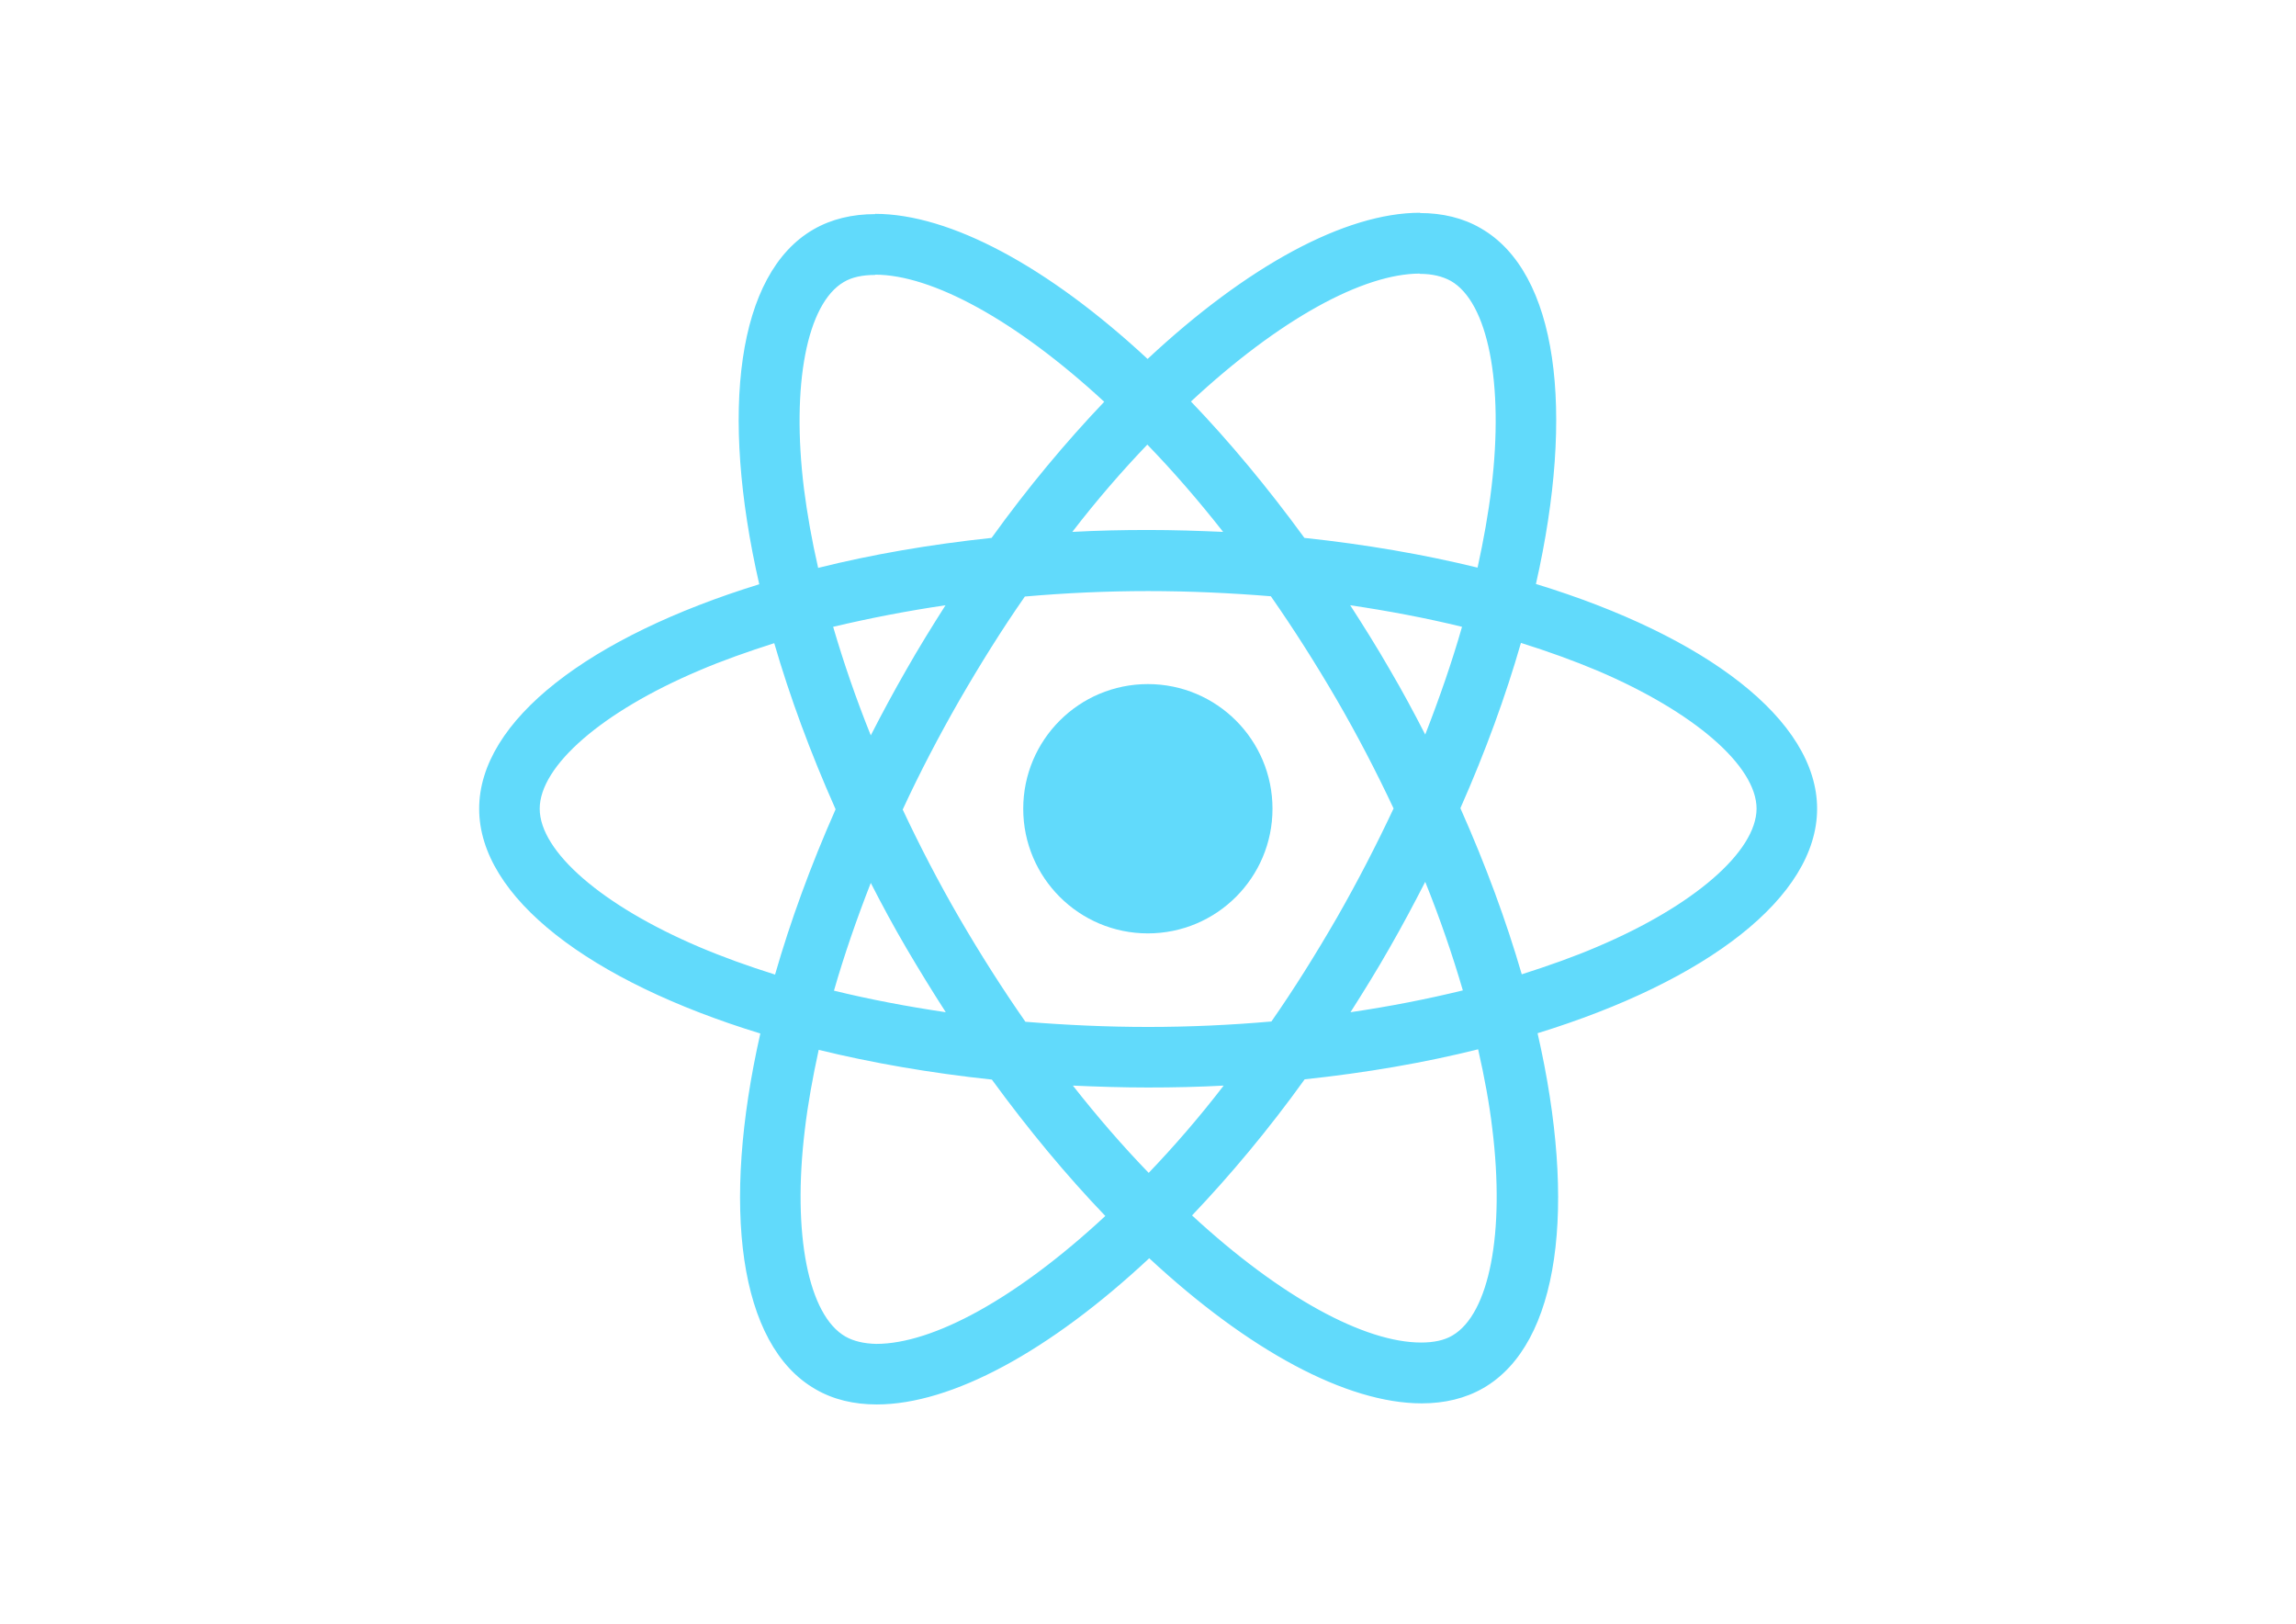
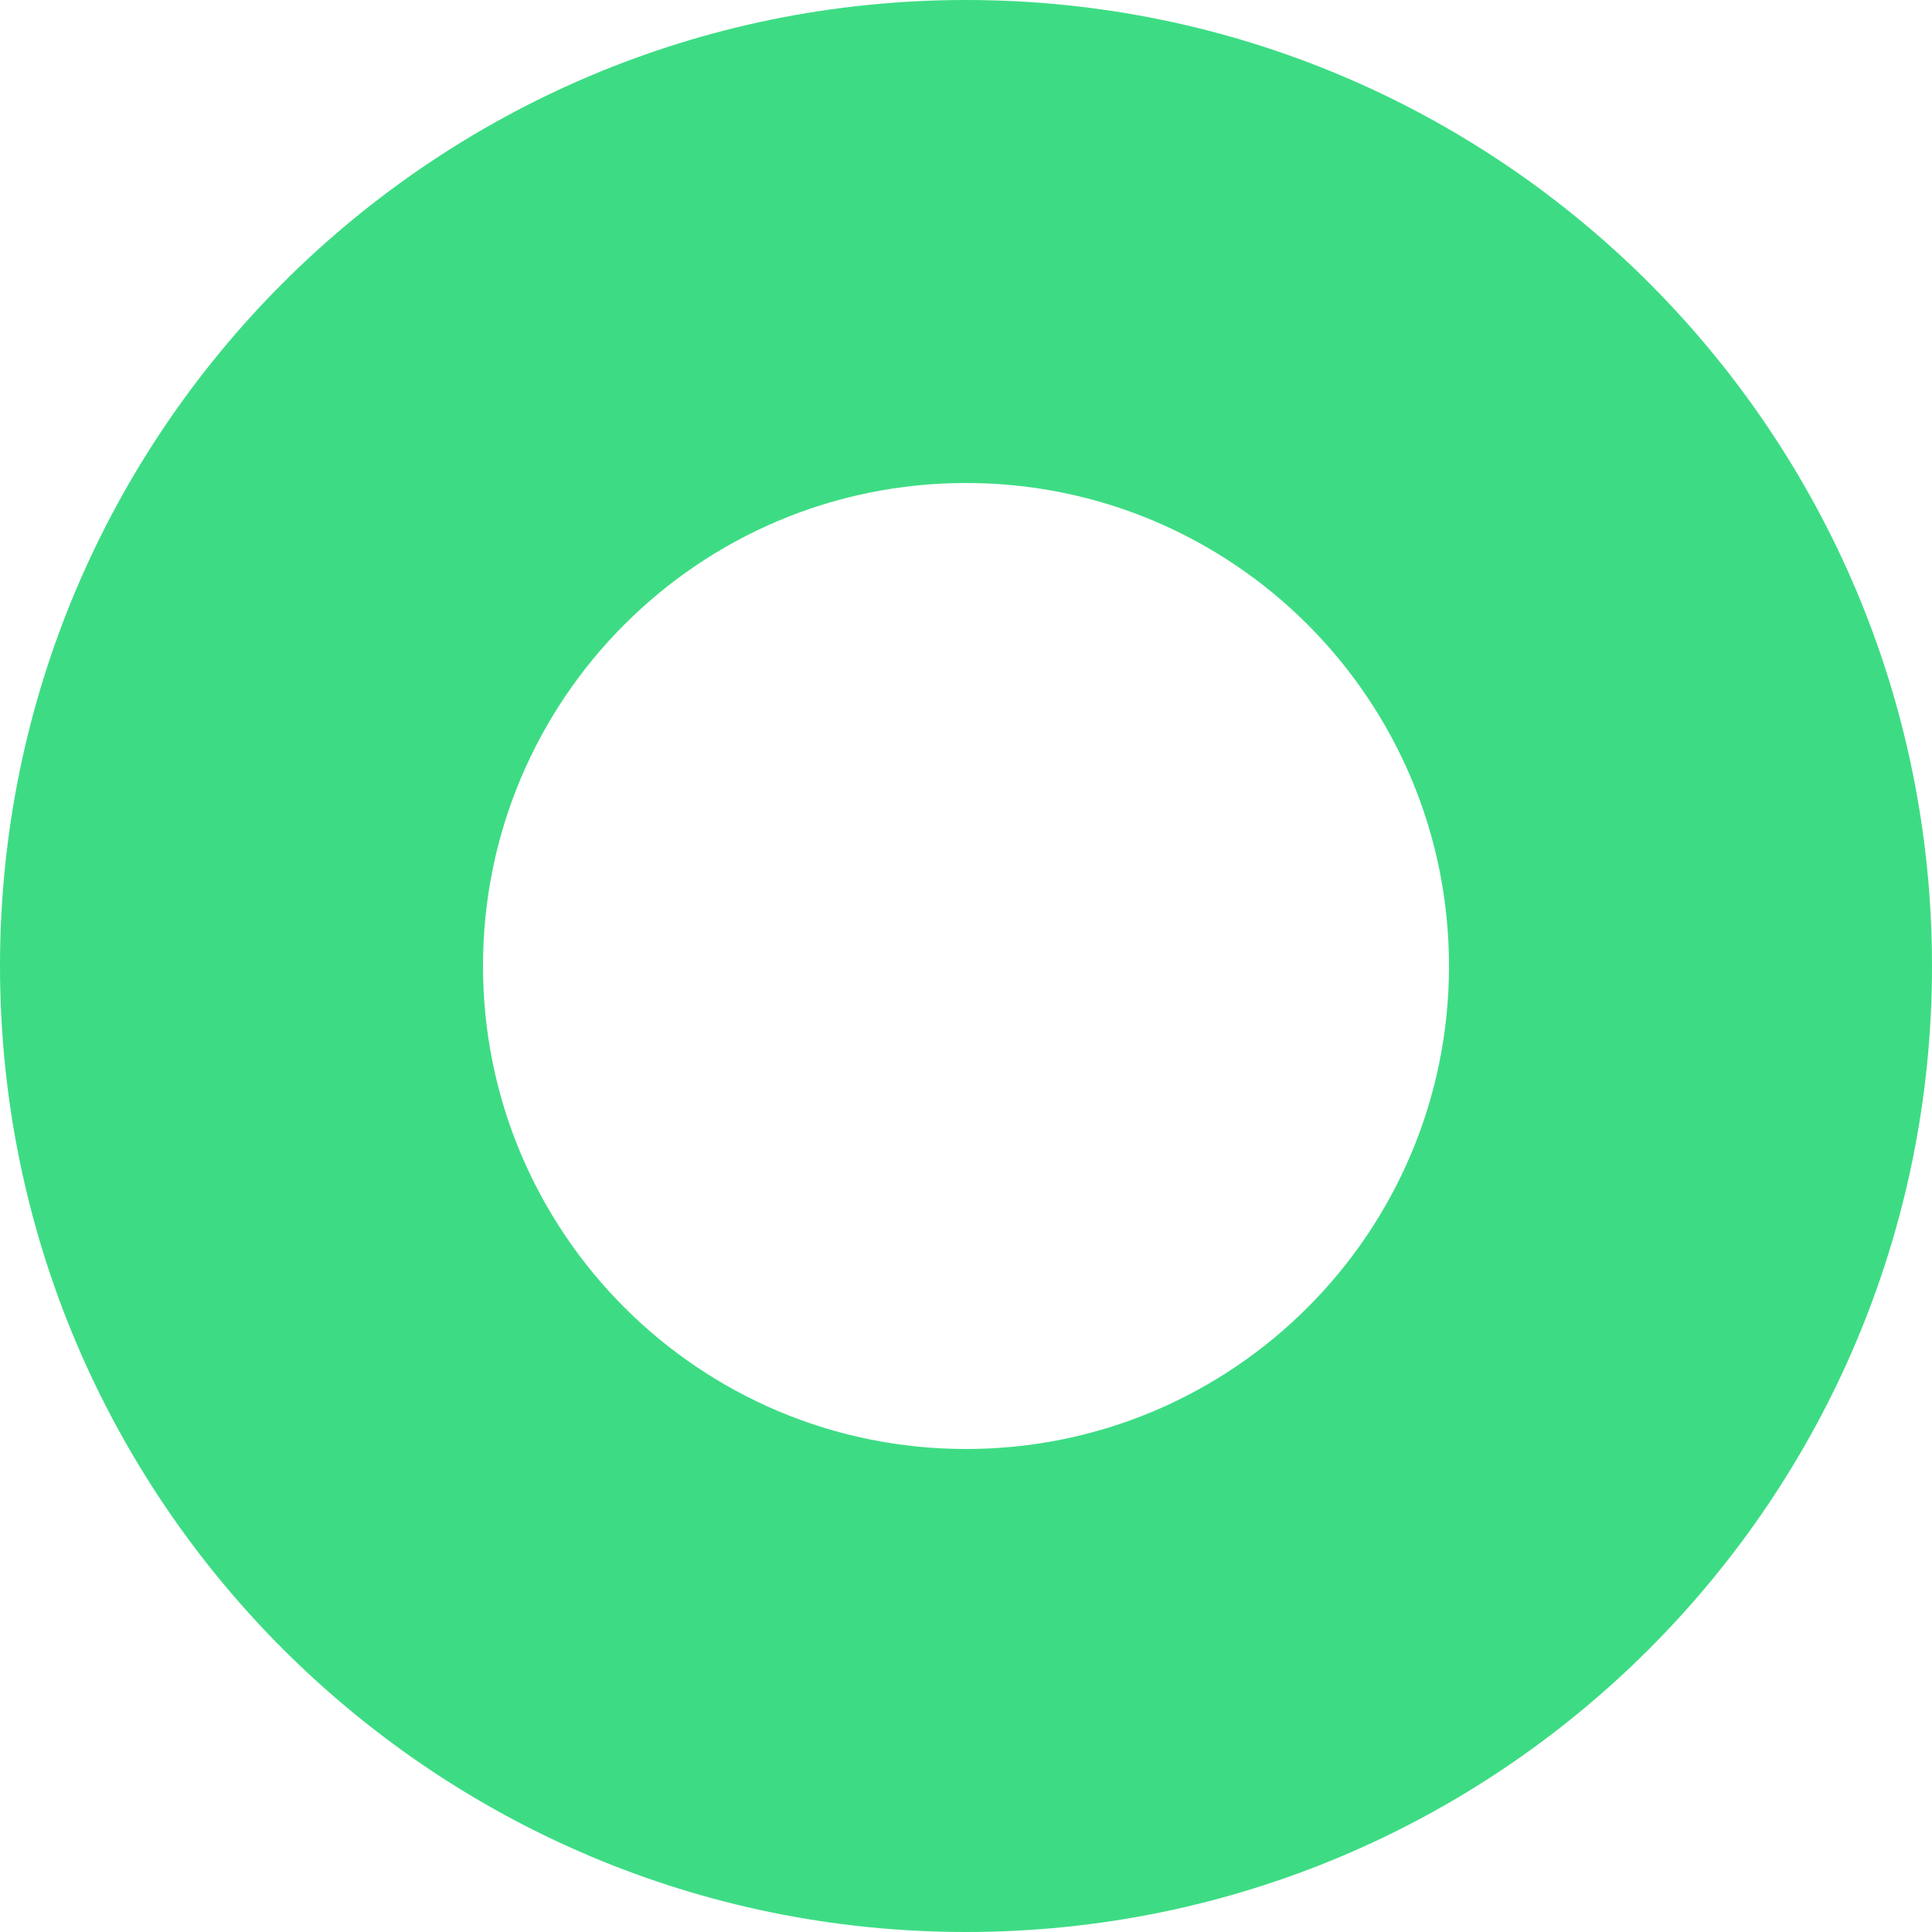
- <svg xmlns="http://www.w3.org/2000/svg" viewBox="0 0 841.9 595.3">
-   <g fill="#61DAFB">
-     <path d="M666.3 296.5c0-32.5-40.7-63.3-103.1-82.4 14.4-63.6 8-114.2-20.2-130.4-6.5-3.8-14.1-5.6-22.4-5.6v22.3c4.6 0 8.3.9 11.4 2.6 13.6 7.8 19.5 37.5 14.9 75.7-1.1 9.4-2.9 19.3-5.1 29.4-19.6-4.8-41-8.5-63.5-10.9-13.5-18.5-27.5-35.3-41.6-50 32.6-30.3 63.2-46.9 84-46.9V78c-27.5 0-63.5 19.6-99.9 53.6-36.4-33.8-72.4-53.2-99.9-53.2v22.3c20.7 0 51.4 16.5 84 46.6-14 14.7-28 31.4-41.3 49.9-22.6 2.4-44 6.1-63.6 11-2.3-10-4-19.7-5.2-29-4.7-38.2 1.1-67.9 14.6-75.8 3-1.8 6.9-2.6 11.5-2.6V78.5c-8.4 0-16 1.8-22.6 5.6-28.1 16.2-34.4 66.7-19.9 130.1-62.2 19.2-102.7 49.9-102.7 82.3 0 32.5 40.7 63.3 103.1 82.4-14.4 63.6-8 114.2 20.2 130.4 6.5 3.8 14.1 5.6 22.5 5.6 27.5 0 63.5-19.6 99.9-53.6 36.4 33.8 72.4 53.2 99.9 53.2 8.4 0 16-1.8 22.6-5.6 28.1-16.2 34.4-66.7 19.9-130.1 62-19.1 102.5-49.9 102.5-82.3zm-130.2-66.7c-3.7 12.9-8.3 26.2-13.5 39.5-4.1-8-8.4-16-13.1-24-4.6-8-9.5-15.8-14.4-23.4 14.2 2.1 27.9 4.7 41 7.9zm-45.8 106.5c-7.8 13.5-15.8 26.3-24.1 38.2-14.9 1.3-30 2-45.2 2-15.1 0-30.2-.7-45-1.9-8.3-11.9-16.4-24.6-24.2-38-7.6-13.1-14.5-26.4-20.8-39.8 6.2-13.4 13.2-26.8 20.7-39.9 7.8-13.5 15.8-26.3 24.1-38.2 14.9-1.3 30-2 45.2-2 15.1 0 30.2.7 45 1.9 8.3 11.9 16.4 24.6 24.2 38 7.6 13.1 14.5 26.4 20.8 39.8-6.3 13.4-13.2 26.8-20.7 39.9zm32.3-13c5.4 13.4 10 26.8 13.8 39.8-13.1 3.2-26.9 5.9-41.2 8 4.9-7.7 9.8-15.6 14.4-23.7 4.6-8 8.9-16.1 13-24.1zM421.2 430c-9.3-9.6-18.6-20.3-27.8-32 9 .4 18.2.7 27.5.7 9.4 0 18.7-.2 27.8-.7-9 11.7-18.3 22.4-27.5 32zm-74.4-58.9c-14.2-2.1-27.9-4.7-41-7.9 3.7-12.9 8.3-26.2 13.5-39.5 4.1 8 8.4 16 13.1 24 4.7 8 9.5 15.8 14.4 23.4zM420.7 163c9.3 9.6 18.6 20.3 27.8 32-9-.4-18.2-.7-27.5-.7-9.4 0-18.7.2-27.8.7 9-11.7 18.3-22.4 27.5-32zm-74 58.9c-4.9 7.7-9.8 15.6-14.4 23.7-4.6 8-8.9 16-13 24-5.4-13.4-10-26.8-13.8-39.8 13.1-3.1 26.9-5.8 41.2-7.9zm-90.5 125.2c-35.4-15.1-58.3-34.9-58.3-50.6 0-15.7 22.9-35.6 58.3-50.6 8.6-3.7 18-7 27.7-10.1 5.7 19.6 13.2 40 22.5 60.9-9.2 20.8-16.6 41.1-22.2 60.6-9.9-3.1-19.3-6.5-28-10.2zM310 490c-13.6-7.8-19.5-37.5-14.9-75.7 1.1-9.4 2.9-19.3 5.1-29.4 19.6 4.8 41 8.5 63.5 10.9 13.5 18.5 27.5 35.3 41.6 50-32.6 30.3-63.2 46.9-84 46.9-4.5-.1-8.3-1-11.3-2.7zm237.2-76.2c4.7 38.2-1.1 67.9-14.6 75.8-3 1.8-6.9 2.6-11.5 2.6-20.7 0-51.4-16.5-84-46.6 14-14.7 28-31.4 41.3-49.9 22.6-2.4 44-6.1 63.6-11 2.3 10.1 4.1 19.8 5.2 29.1zm38.5-66.7c-8.6 3.7-18 7-27.7 10.1-5.7-19.6-13.2-40-22.5-60.9 9.2-20.8 16.6-41.1 22.2-60.6 9.9 3.1 19.3 6.5 28.1 10.2 35.4 15.1 58.3 34.9 58.3 50.6-.1 15.7-23 35.6-58.4 50.6zM320.8 78.4z" />
-     <circle cx="420.9" cy="296.5" r="45.7" />
-     <path d="M520.5 78.1z" />
-   </g>
+ <svg xmlns="http://www.w3.org/2000/svg" width="38" height="38" viewBox="0 0 38 38" fill="none">
+   <path fill-rule="evenodd" clip-rule="evenodd" d="M19 38C29.493 38 38 29.493 38 19C38 8.507 29.493 0 19 0C8.507 0 0 8.507 0 19C0 29.493 8.507 38 19 38ZM19 28.5C24.247 28.5 28.5 24.247 28.5 19C28.5 13.753 24.247 9.5 19 9.5C13.753 9.5 9.5 13.753 9.5 19C9.5 24.247 13.753 28.5 19 28.5Z" fill="#3DDC84" />
</svg>
